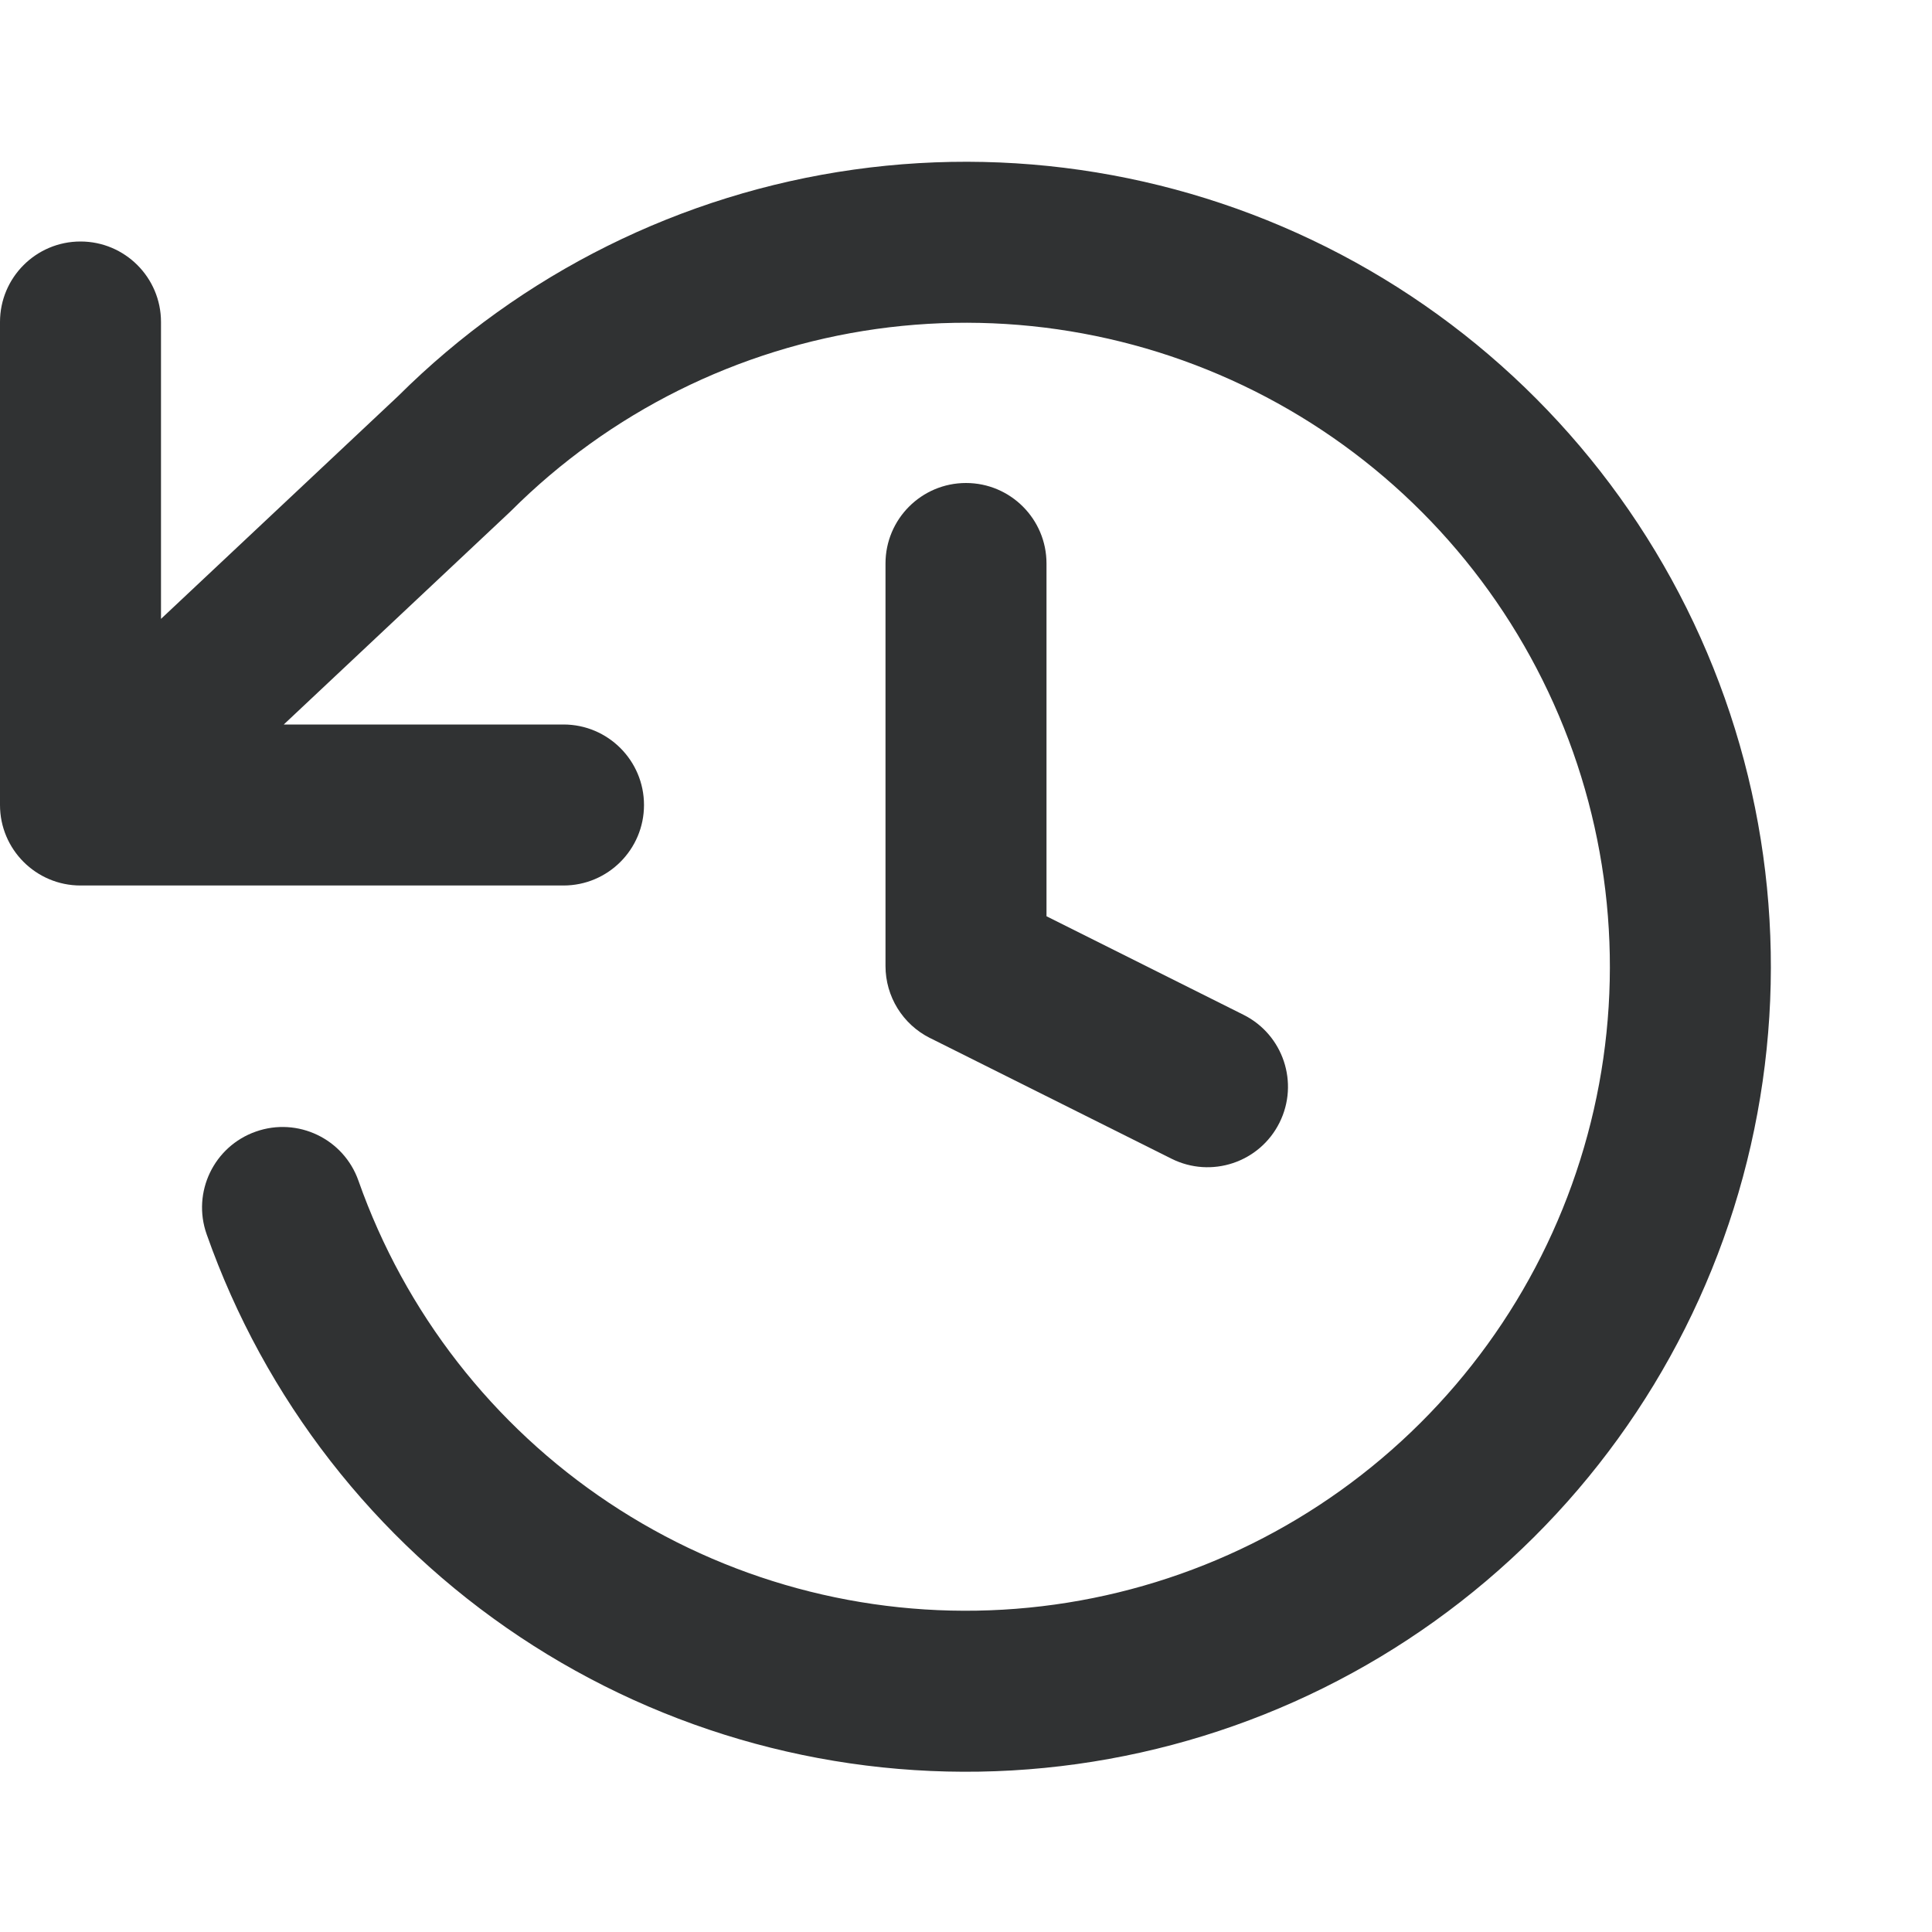
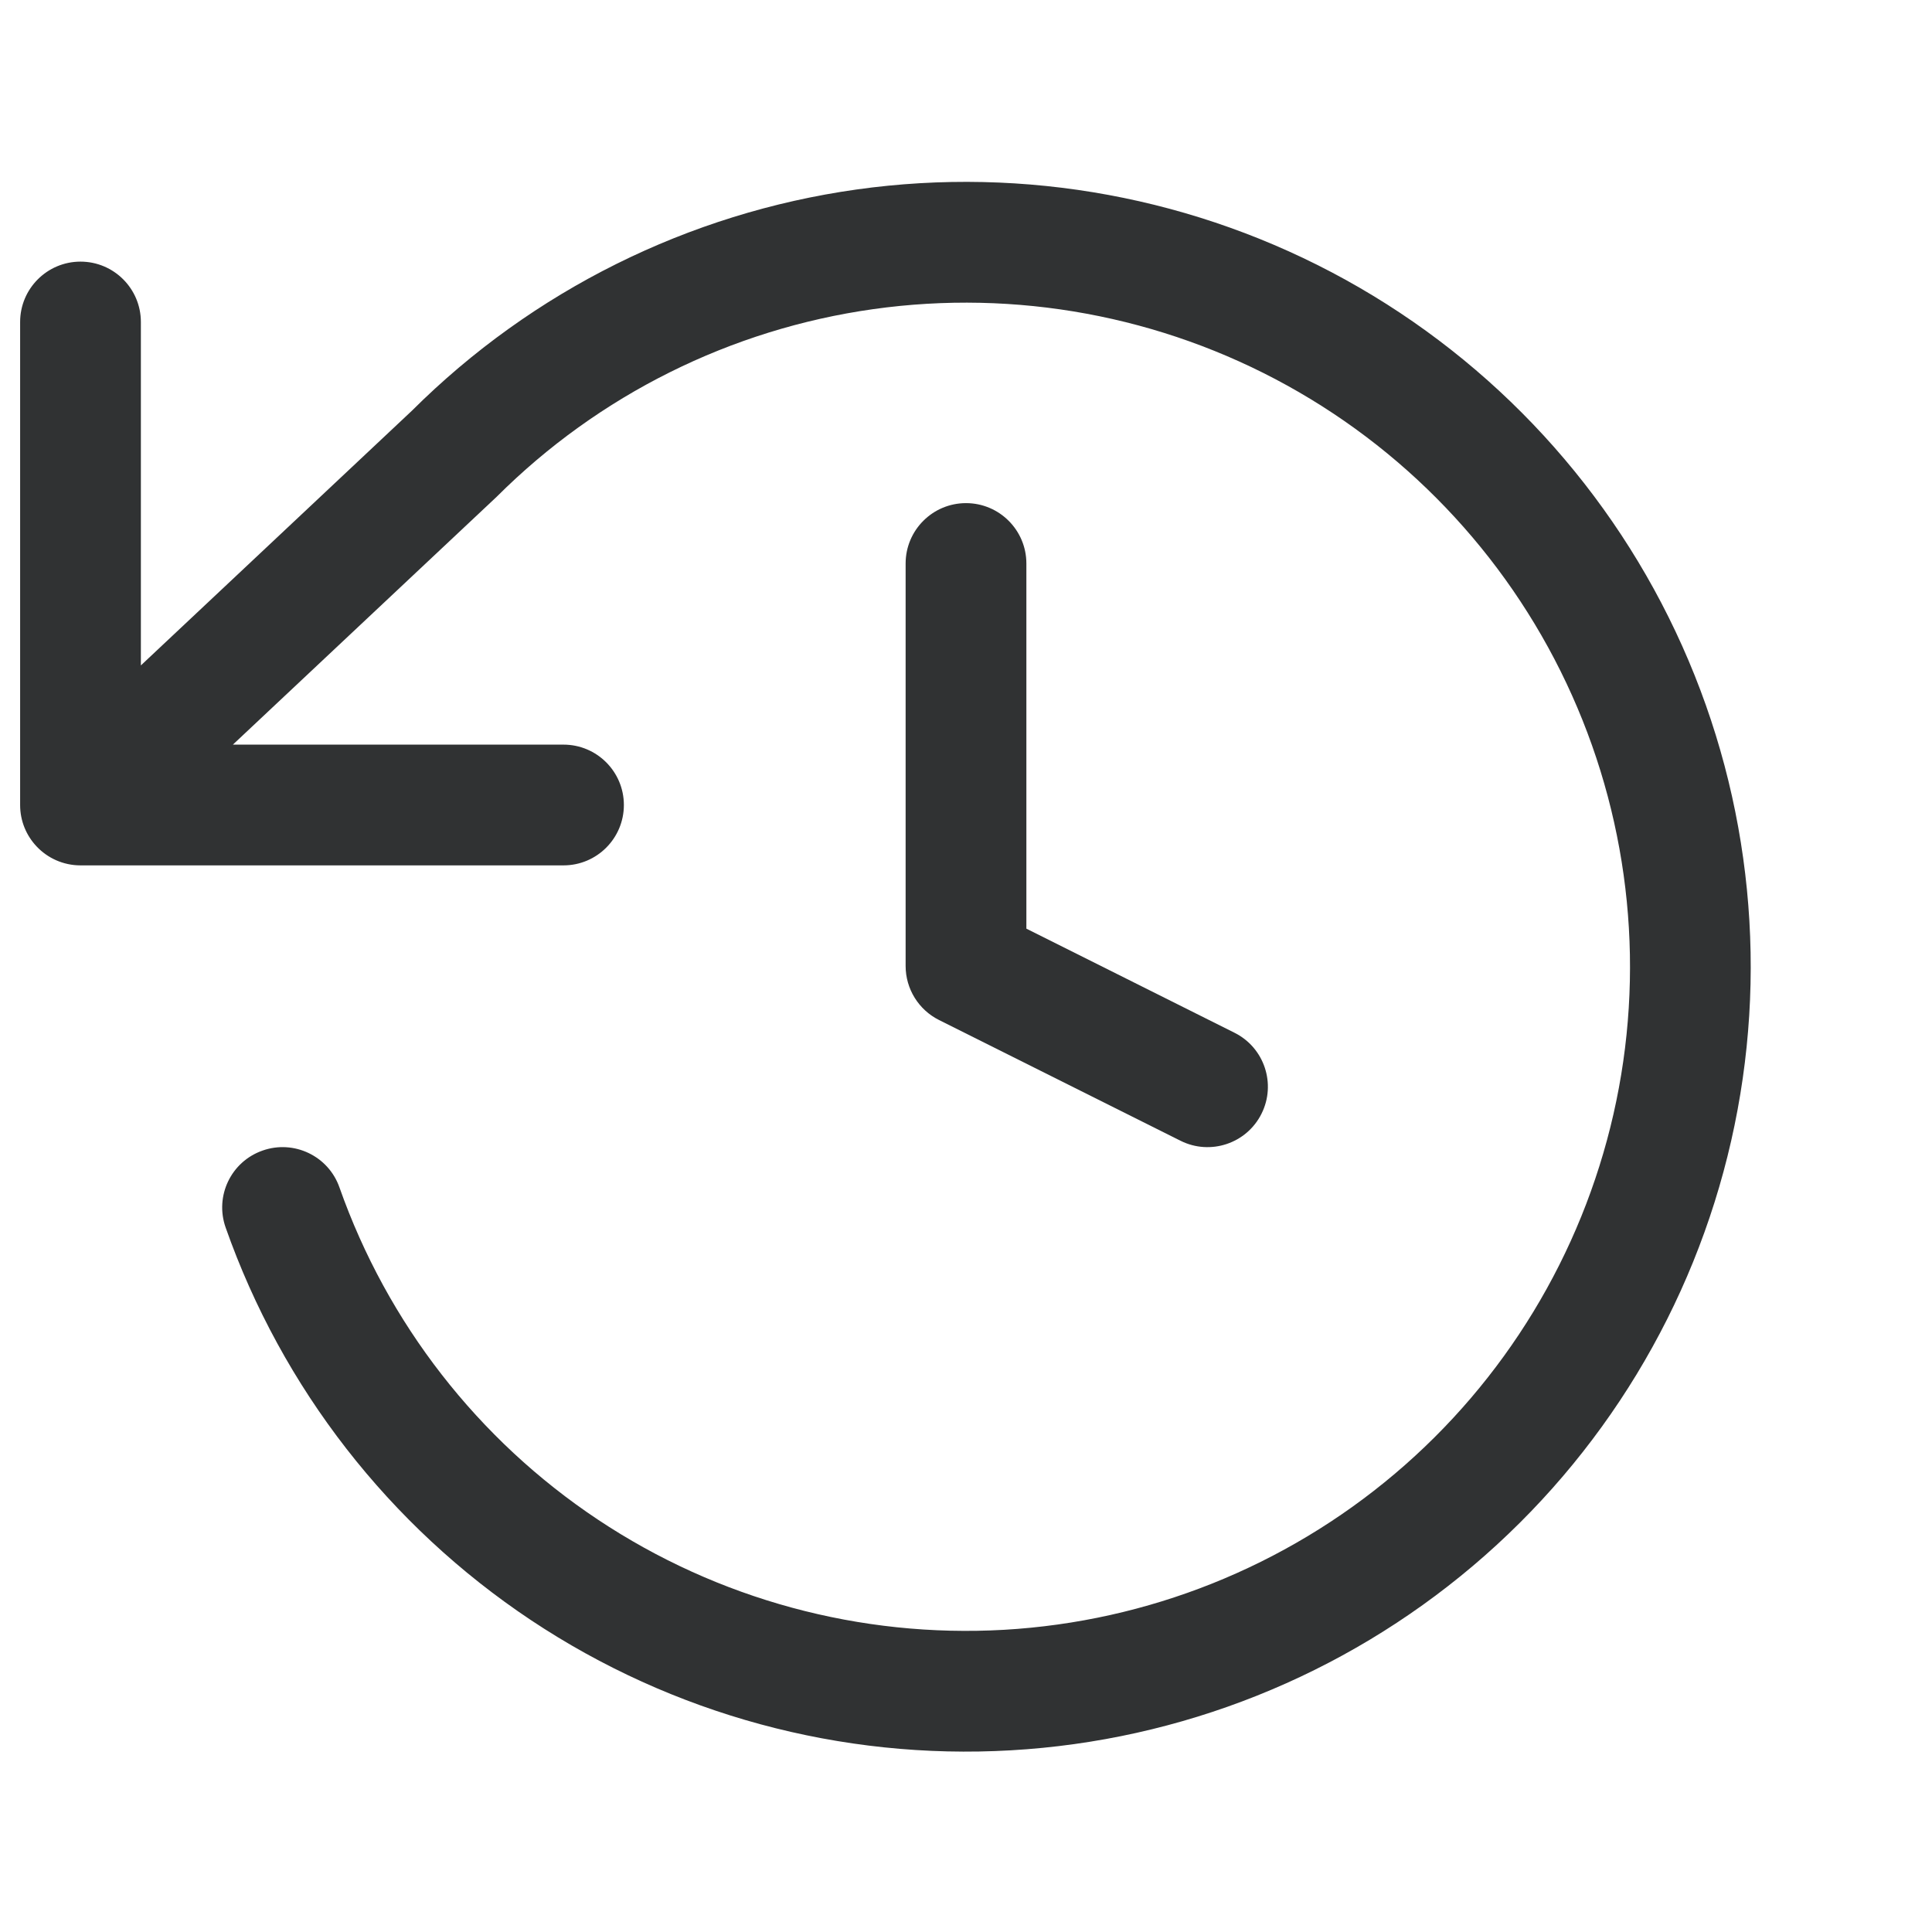
<svg xmlns="http://www.w3.org/2000/svg" width="24" height="24" viewBox="0 0 24 24" fill="none">
-   <path d="M10.605 2.107C12.752 1.805 14.939 2.209 16.837 3.258C18.734 4.307 20.239 5.944 21.125 7.922C22.012 9.901 22.23 12.114 21.749 14.228C21.268 16.342 20.113 18.243 18.458 19.643C16.803 21.044 14.738 21.868 12.573 21.993C10.409 22.117 8.262 21.535 6.458 20.334C4.653 19.133 3.287 17.377 2.567 15.332C2.383 14.811 2.657 14.24 3.178 14.057C3.699 13.873 4.27 14.147 4.453 14.668C5.03 16.304 6.122 17.708 7.566 18.669C9.01 19.63 10.727 20.096 12.458 19.996C14.19 19.896 15.842 19.237 17.166 18.116C18.49 16.996 19.414 15.476 19.799 13.784C20.184 12.093 20.009 10.323 19.3 8.74C18.591 7.157 17.387 5.847 15.869 5.008C14.351 4.169 12.602 3.846 10.884 4.087C9.167 4.329 7.574 5.122 6.347 6.348C6.339 6.355 6.332 6.362 6.325 6.369L3.525 9H7C7.552 9 8 9.448 8 10C8 10.552 7.552 11 7 11H1C0.448 11 0 10.552 0 10V4C0 3.448 0.448 3 1 3C1.552 3 2 3.448 2 4V7.688L4.945 4.921C6.477 3.396 8.464 2.408 10.605 2.107Z" fill="#303233" />
-   <path d="M13 7C13 6.448 12.552 6 12 6C11.448 6 11 6.448 11 7V12C11 12.379 11.214 12.725 11.553 12.895L11.556 12.896L14.553 14.394C15.047 14.641 15.647 14.441 15.894 13.947C16.141 13.453 15.941 12.853 15.447 12.606L13 11.382V7Z" fill="#303233" />
+   <path d="M10.64 2.354C12.733 2.06 14.866 2.454 16.716 3.476C18.566 4.499 20.033 6.095 20.897 8.025C21.761 9.954 21.974 12.112 21.505 14.173C21.036 16.234 19.91 18.087 18.297 19.452C16.683 20.818 14.669 21.622 12.559 21.743C10.448 21.865 8.356 21.297 6.596 20.126C4.836 18.954 3.505 17.243 2.803 15.249C2.665 14.858 2.87 14.43 3.261 14.293C3.651 14.155 4.08 14.36 4.217 14.751C4.812 16.438 5.938 17.886 7.427 18.877C8.916 19.868 10.687 20.348 12.473 20.246C14.258 20.143 15.962 19.463 17.328 18.307C18.693 17.152 19.646 15.584 20.043 13.84C20.44 12.096 20.259 10.27 19.528 8.638C18.797 7.005 17.555 5.654 15.99 4.789C14.425 3.924 12.62 3.591 10.849 3.84C9.078 4.089 7.436 4.907 6.17 6.171C6.164 6.176 6.159 6.181 6.153 6.187L2.893 9.25H7C7.414 9.25 7.75 9.586 7.75 10C7.75 10.414 7.414 10.75 7 10.75H1C0.785 10.75 0.59 10.659 0.454 10.514C0.327 10.379 0.25 10.199 0.25 10V4C0.25 3.586 0.586 3.25 1 3.25C1.414 3.25 1.75 3.586 1.75 4V8.266L5.118 5.101C6.613 3.612 8.551 2.648 10.64 2.354Z" fill="#303233" />
+   <path d="M12 6.25C12.414 6.25 12.75 6.586 12.75 7V11.536L15.335 12.829C15.706 13.014 15.856 13.465 15.671 13.835C15.486 14.206 15.035 14.356 14.665 14.171L11.665 12.671C11.411 12.544 11.25 12.284 11.25 12V7C11.25 6.586 11.586 6.25 12 6.25Z" fill="#303233" />
</svg>
